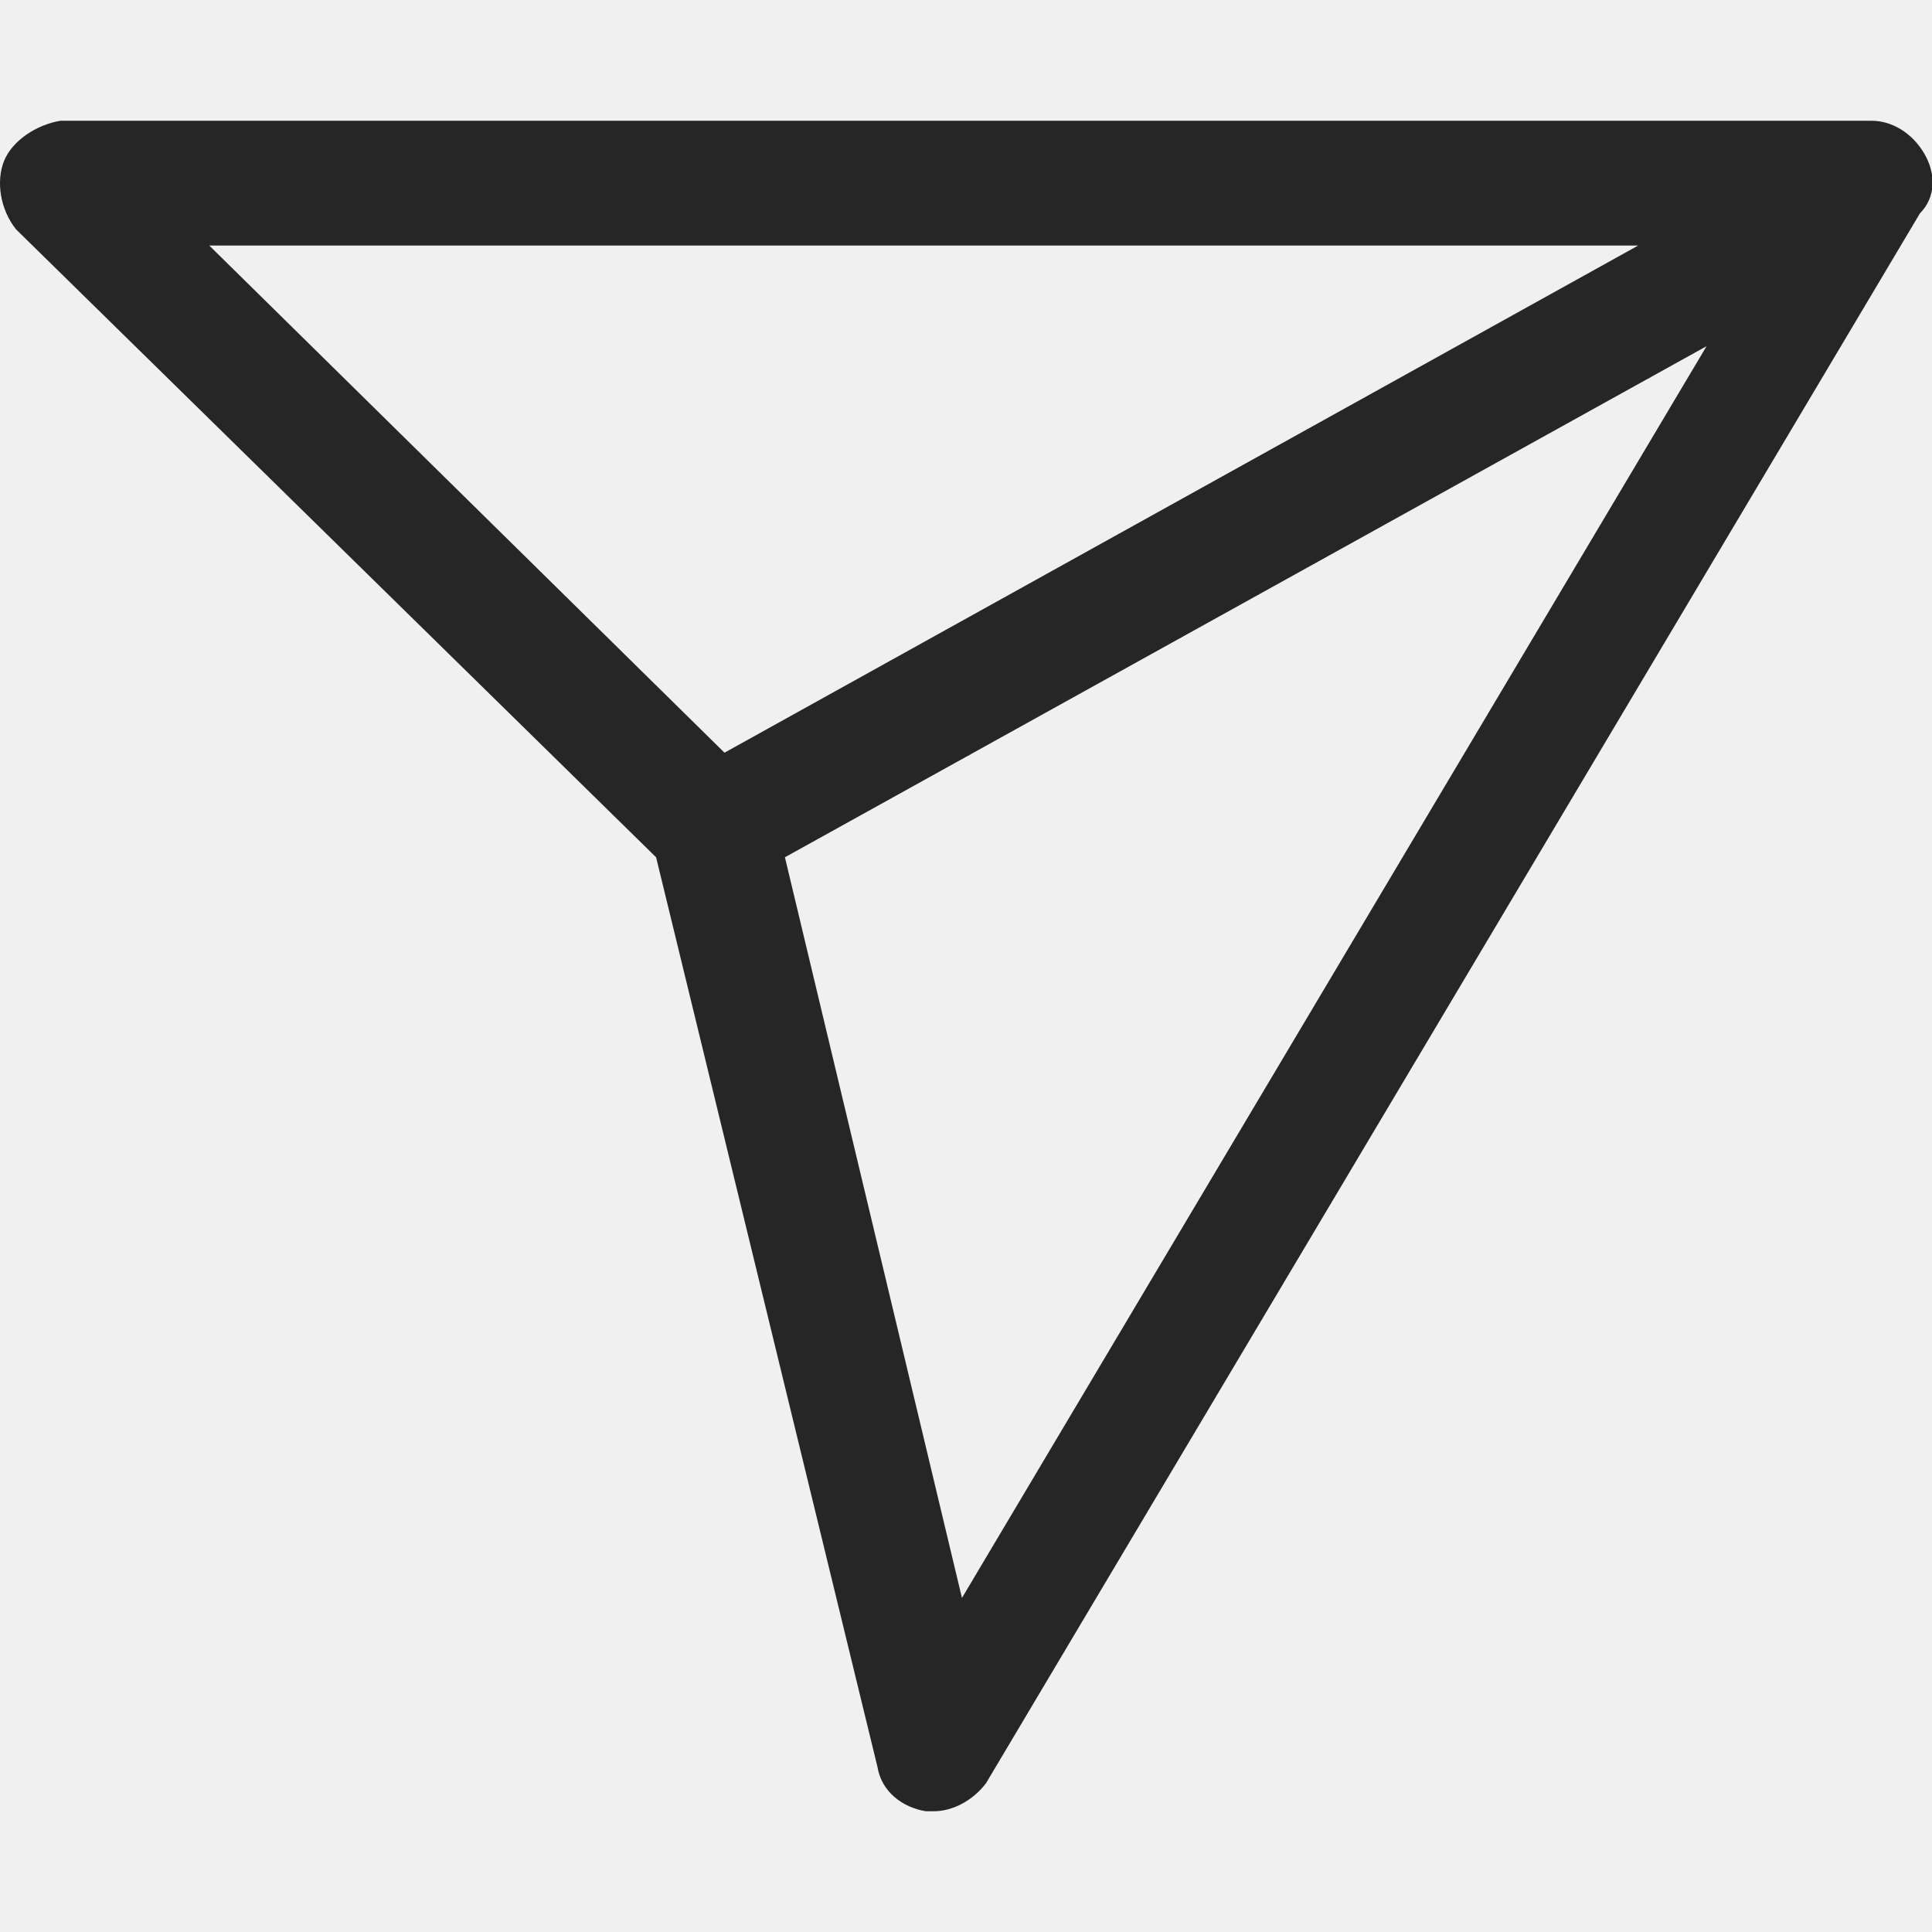
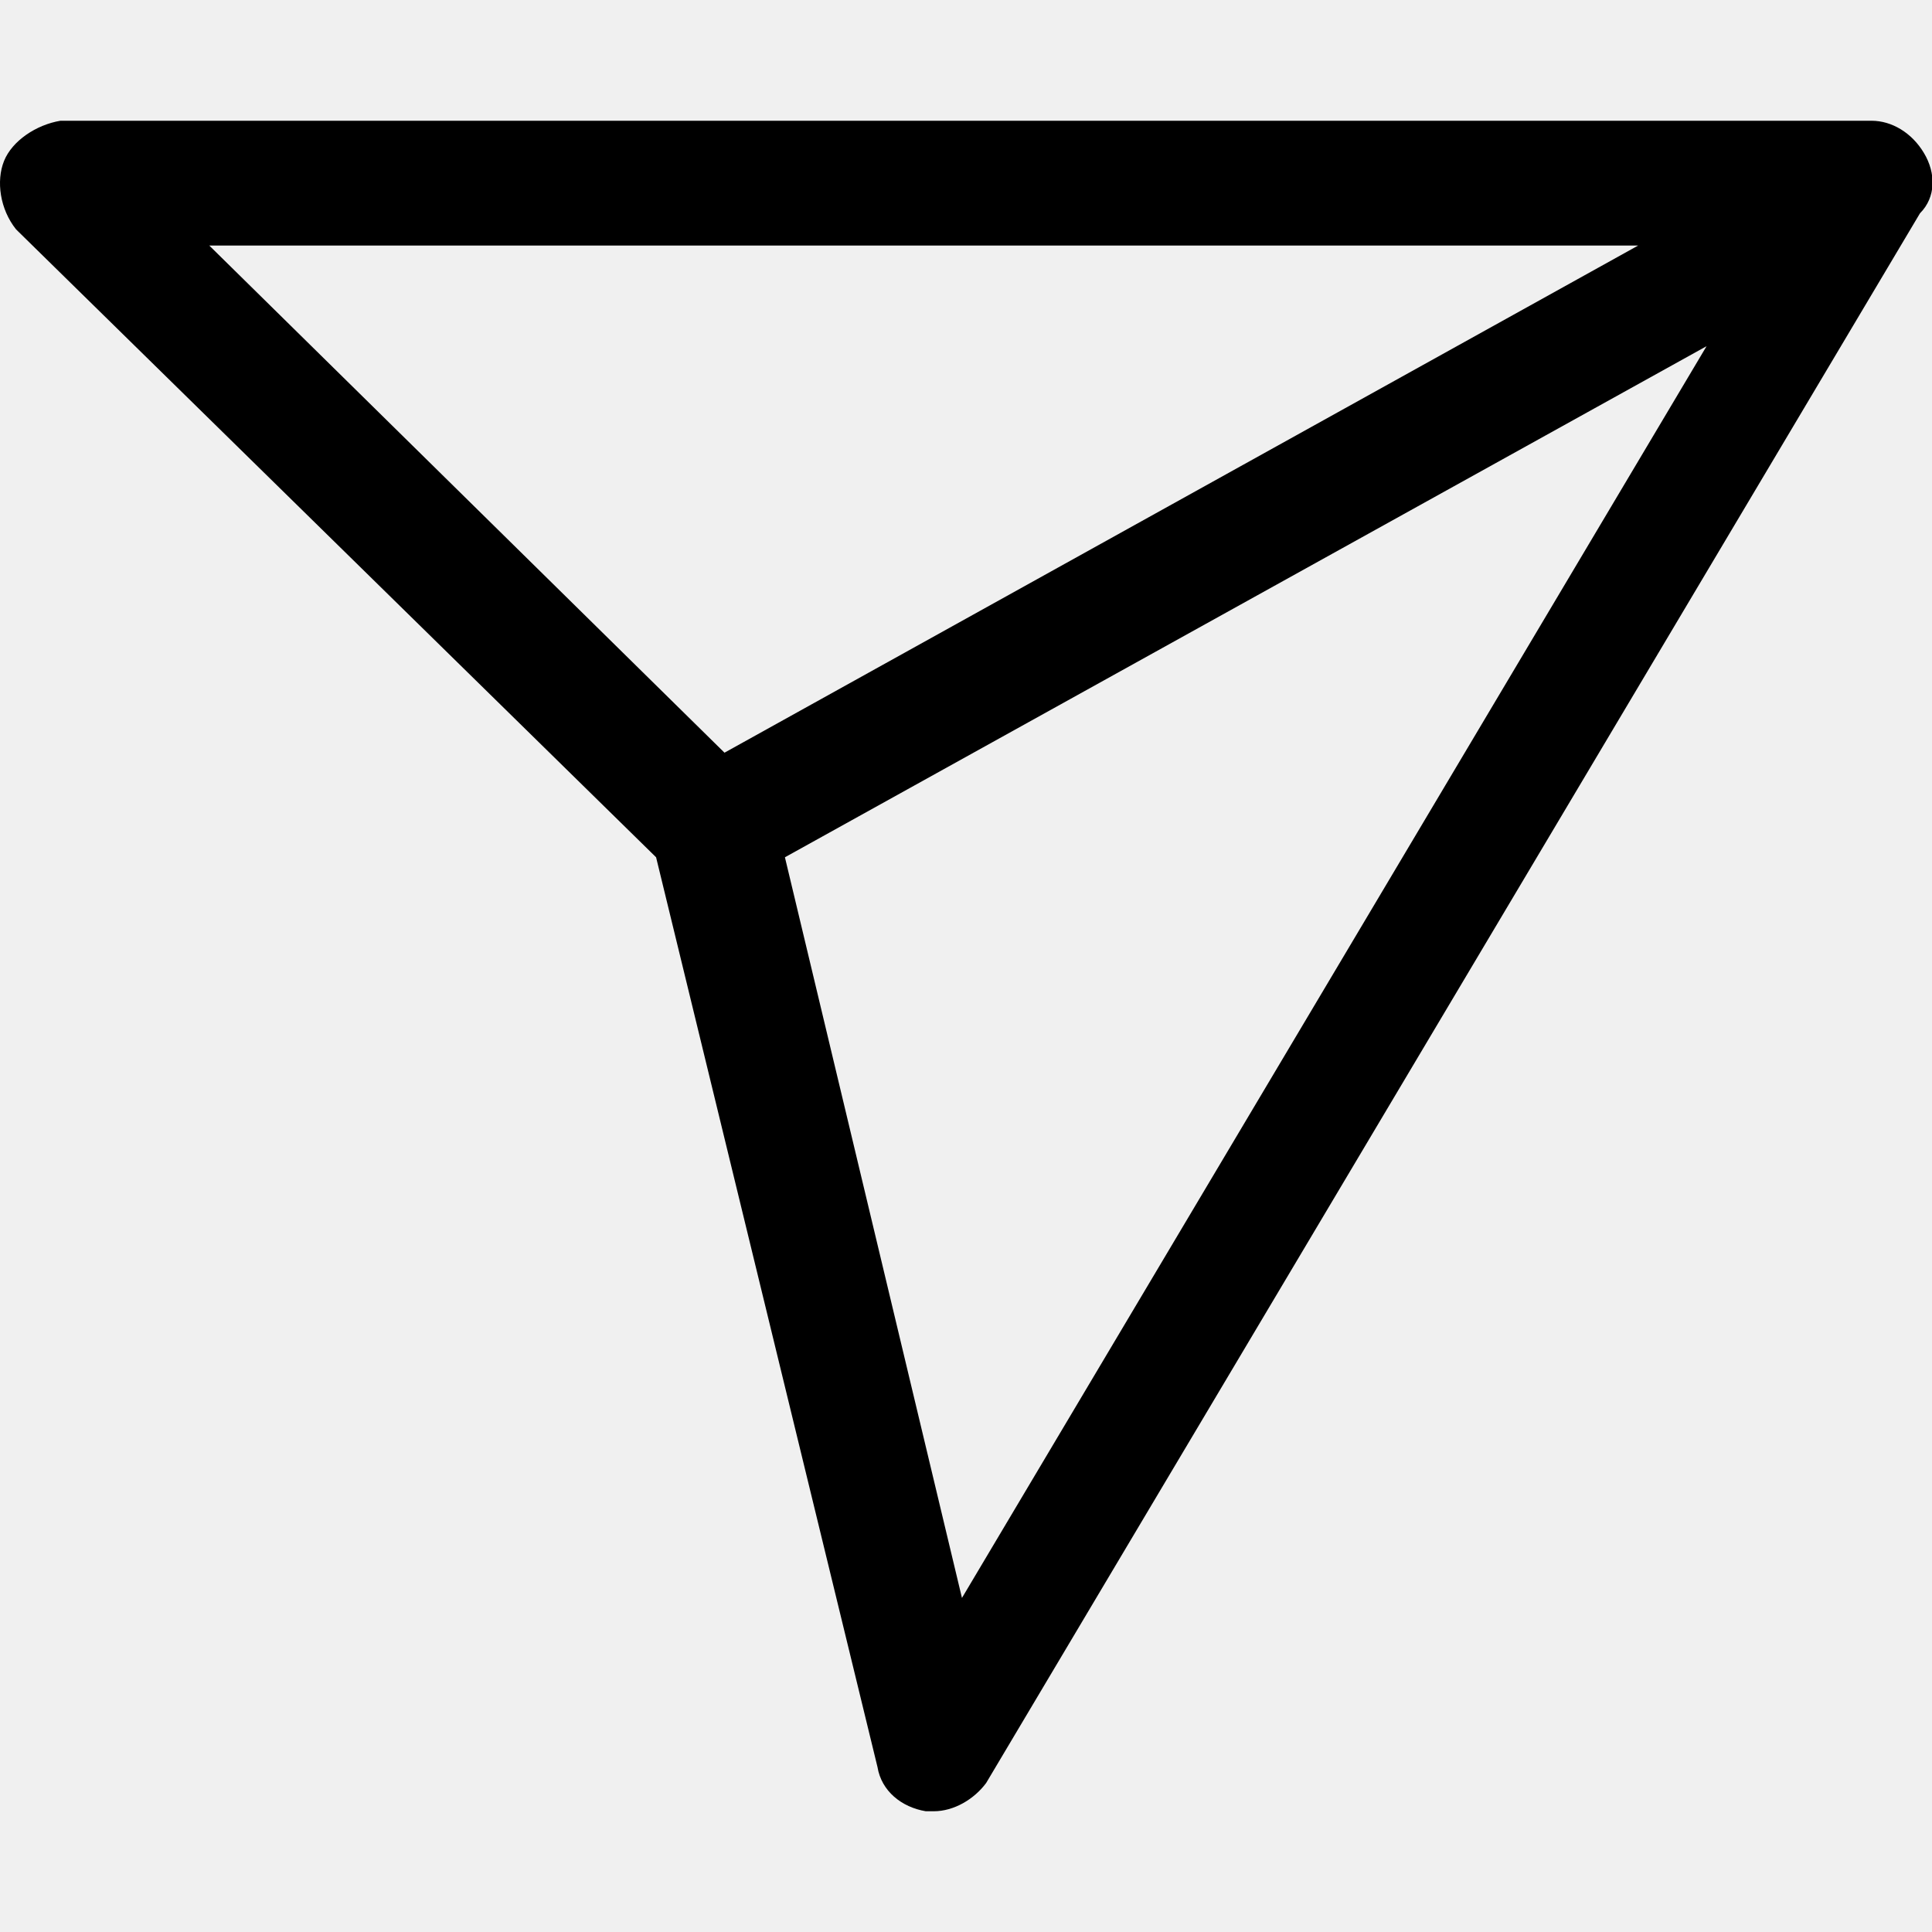
<svg xmlns="http://www.w3.org/2000/svg" width="22" height="22" viewBox="0 0 22 22" fill="none">
  <g clip-path="url(#clip0_2_102)">
-     <path d="M21.908 1.742C21.771 1.512 21.542 1.375 21.312 1.375H0.688C0.412 1.421 0.138 1.604 0.046 1.833C-0.046 2.062 0 2.383 0.183 2.612L7.471 9.762L9.992 20.121C10.037 20.396 10.267 20.579 10.542 20.625H10.633C10.863 20.625 11.092 20.488 11.229 20.304L21.863 2.429C22.046 2.246 22.046 1.971 21.908 1.742ZM2.383 2.796H18.654L8.25 8.571L2.383 2.796ZM10.954 18.196L8.938 9.762L19.433 3.942L10.954 18.196Z" fill="#262626" />
+     <path d="M21.908 1.742C21.771 1.512 21.542 1.375 21.312 1.375H0.688C0.412 1.421 0.138 1.604 0.046 1.833C-0.046 2.062 0 2.383 0.183 2.612L7.471 9.762L9.992 20.121C10.037 20.396 10.267 20.579 10.542 20.625H10.633C10.863 20.625 11.092 20.488 11.229 20.304L21.863 2.429C22.046 2.246 22.046 1.971 21.908 1.742ZM2.383 2.796H18.654L8.25 8.571L2.383 2.796ZM10.954 18.196L8.938 9.762L19.433 3.942L10.954 18.196Z" fill="currentColor" />
  </g>
  <defs>
    <clipPath id="clip0_2_102">
-       <rect width="22" height="22" fill="white" />
+       <rect width="22" height="22" fill="currentColor" />
    </clipPath>
  </defs>
</svg>
